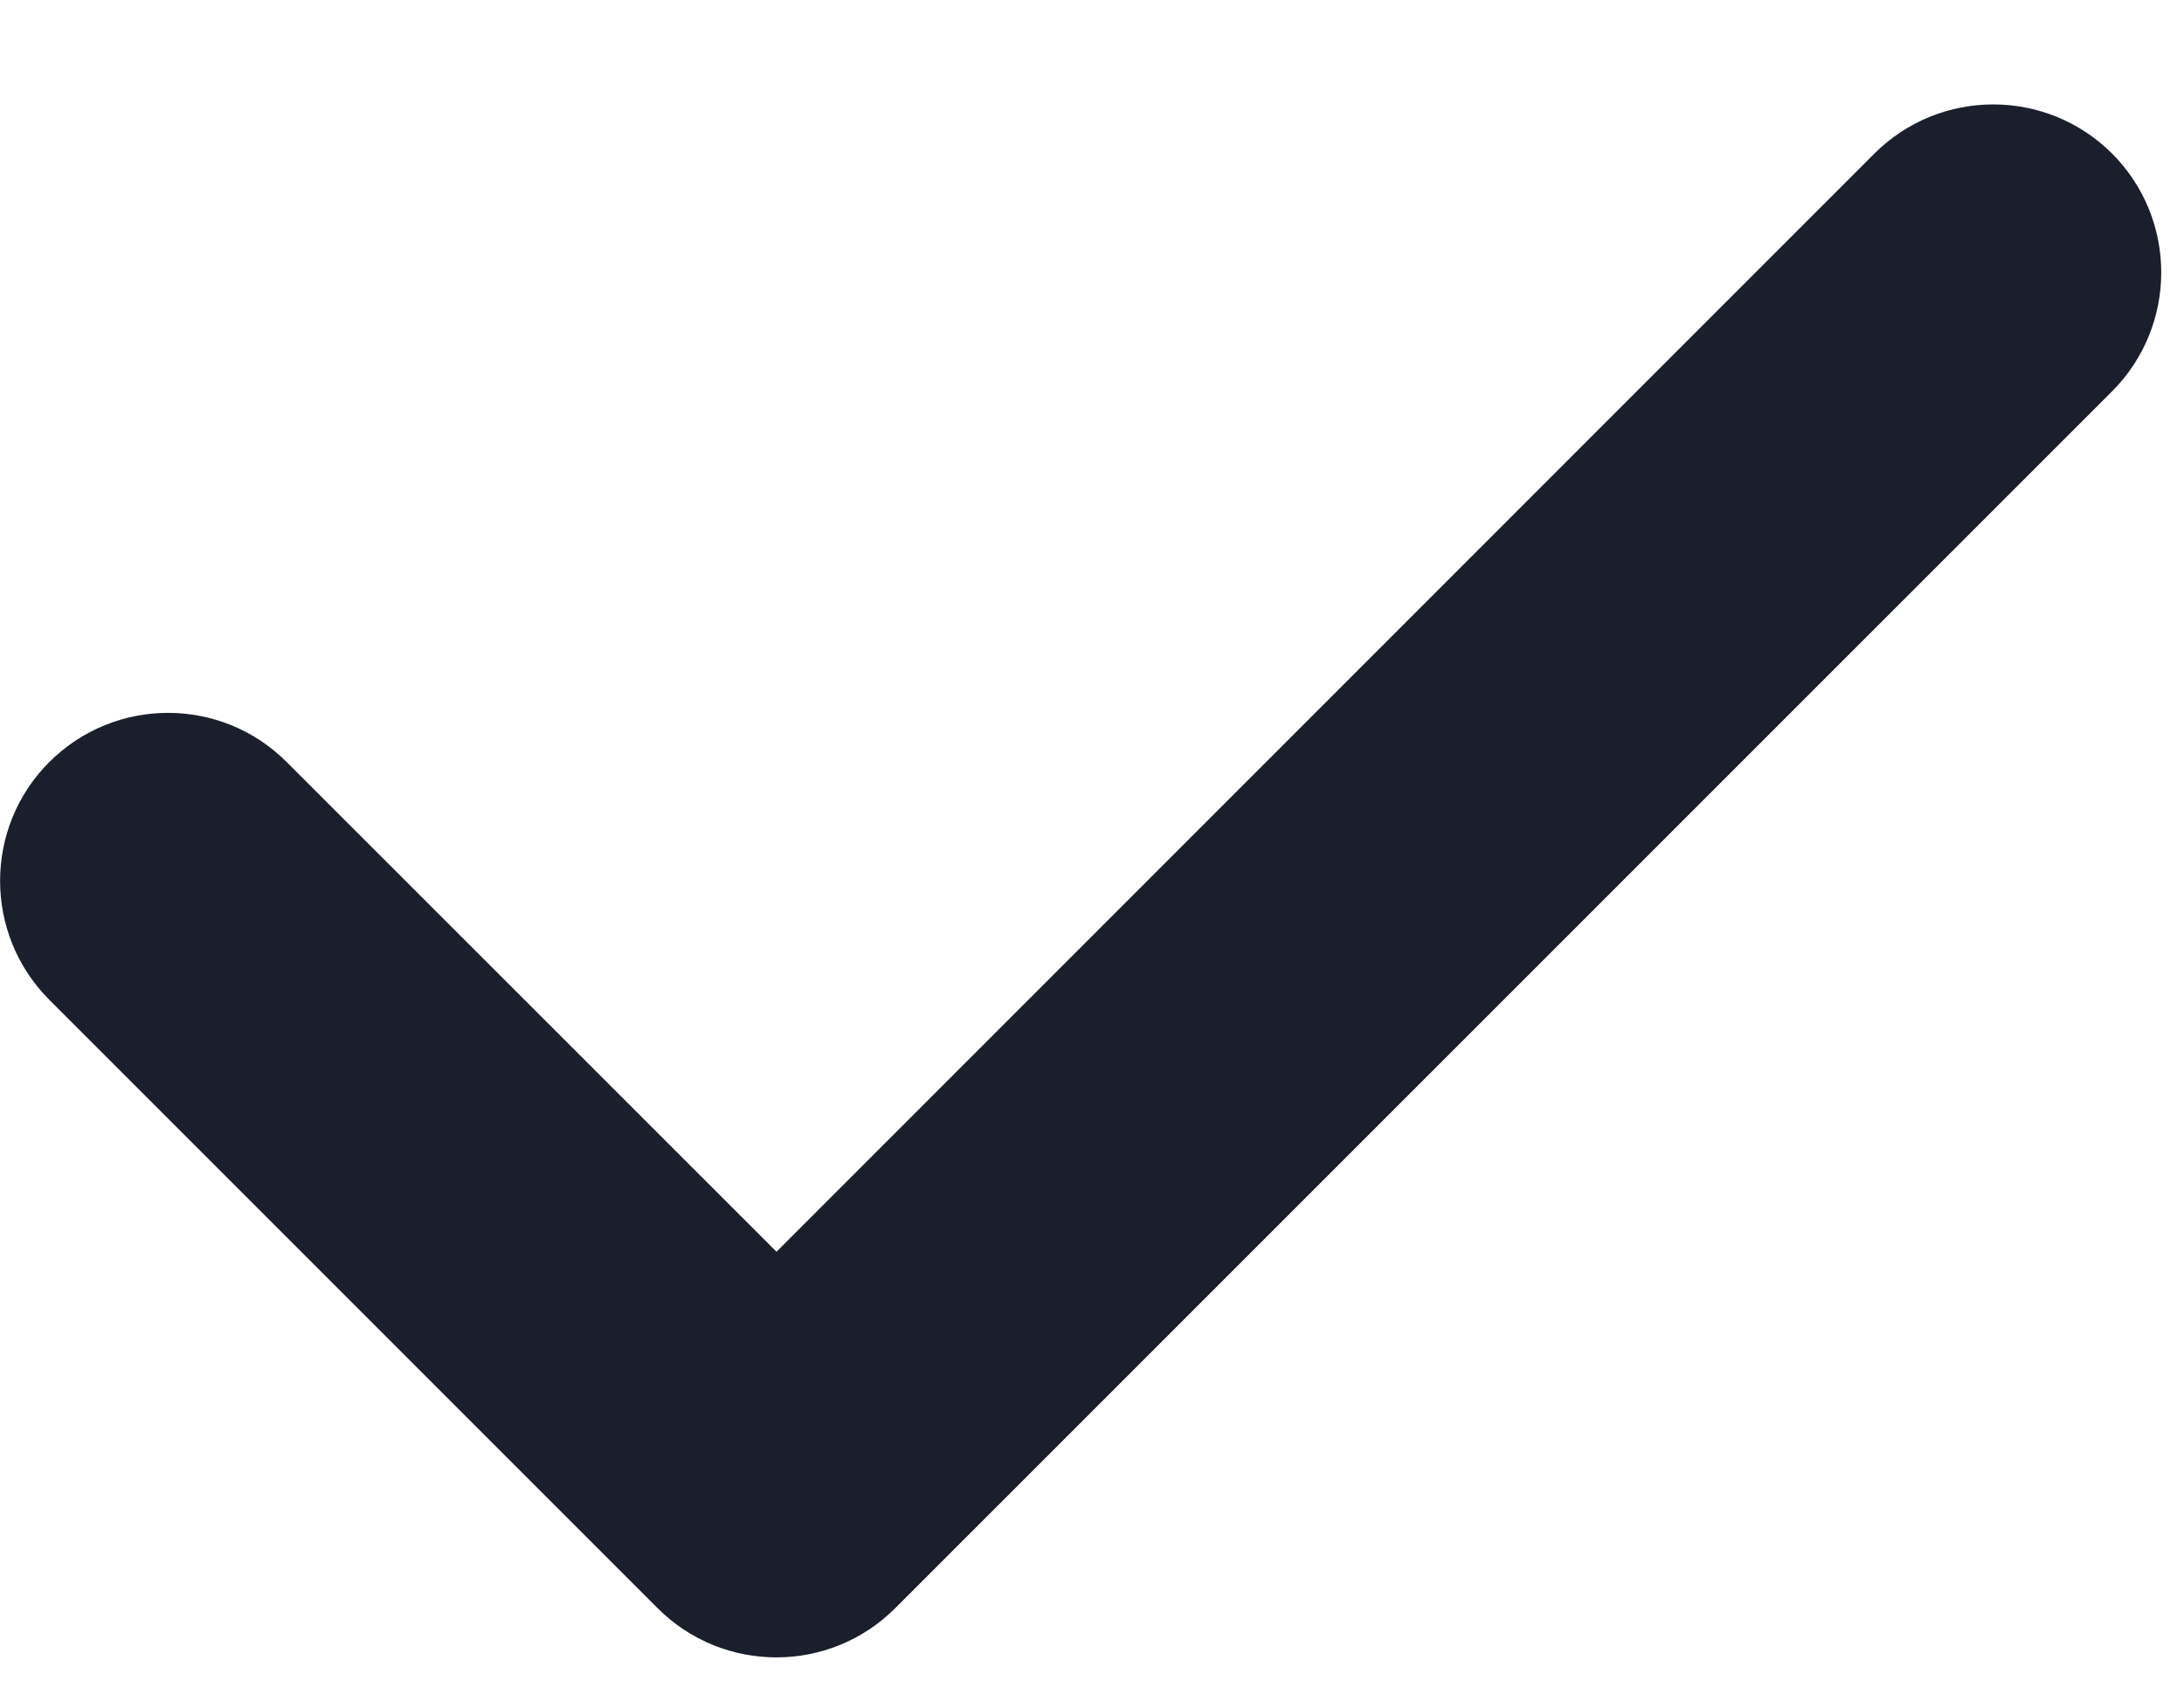
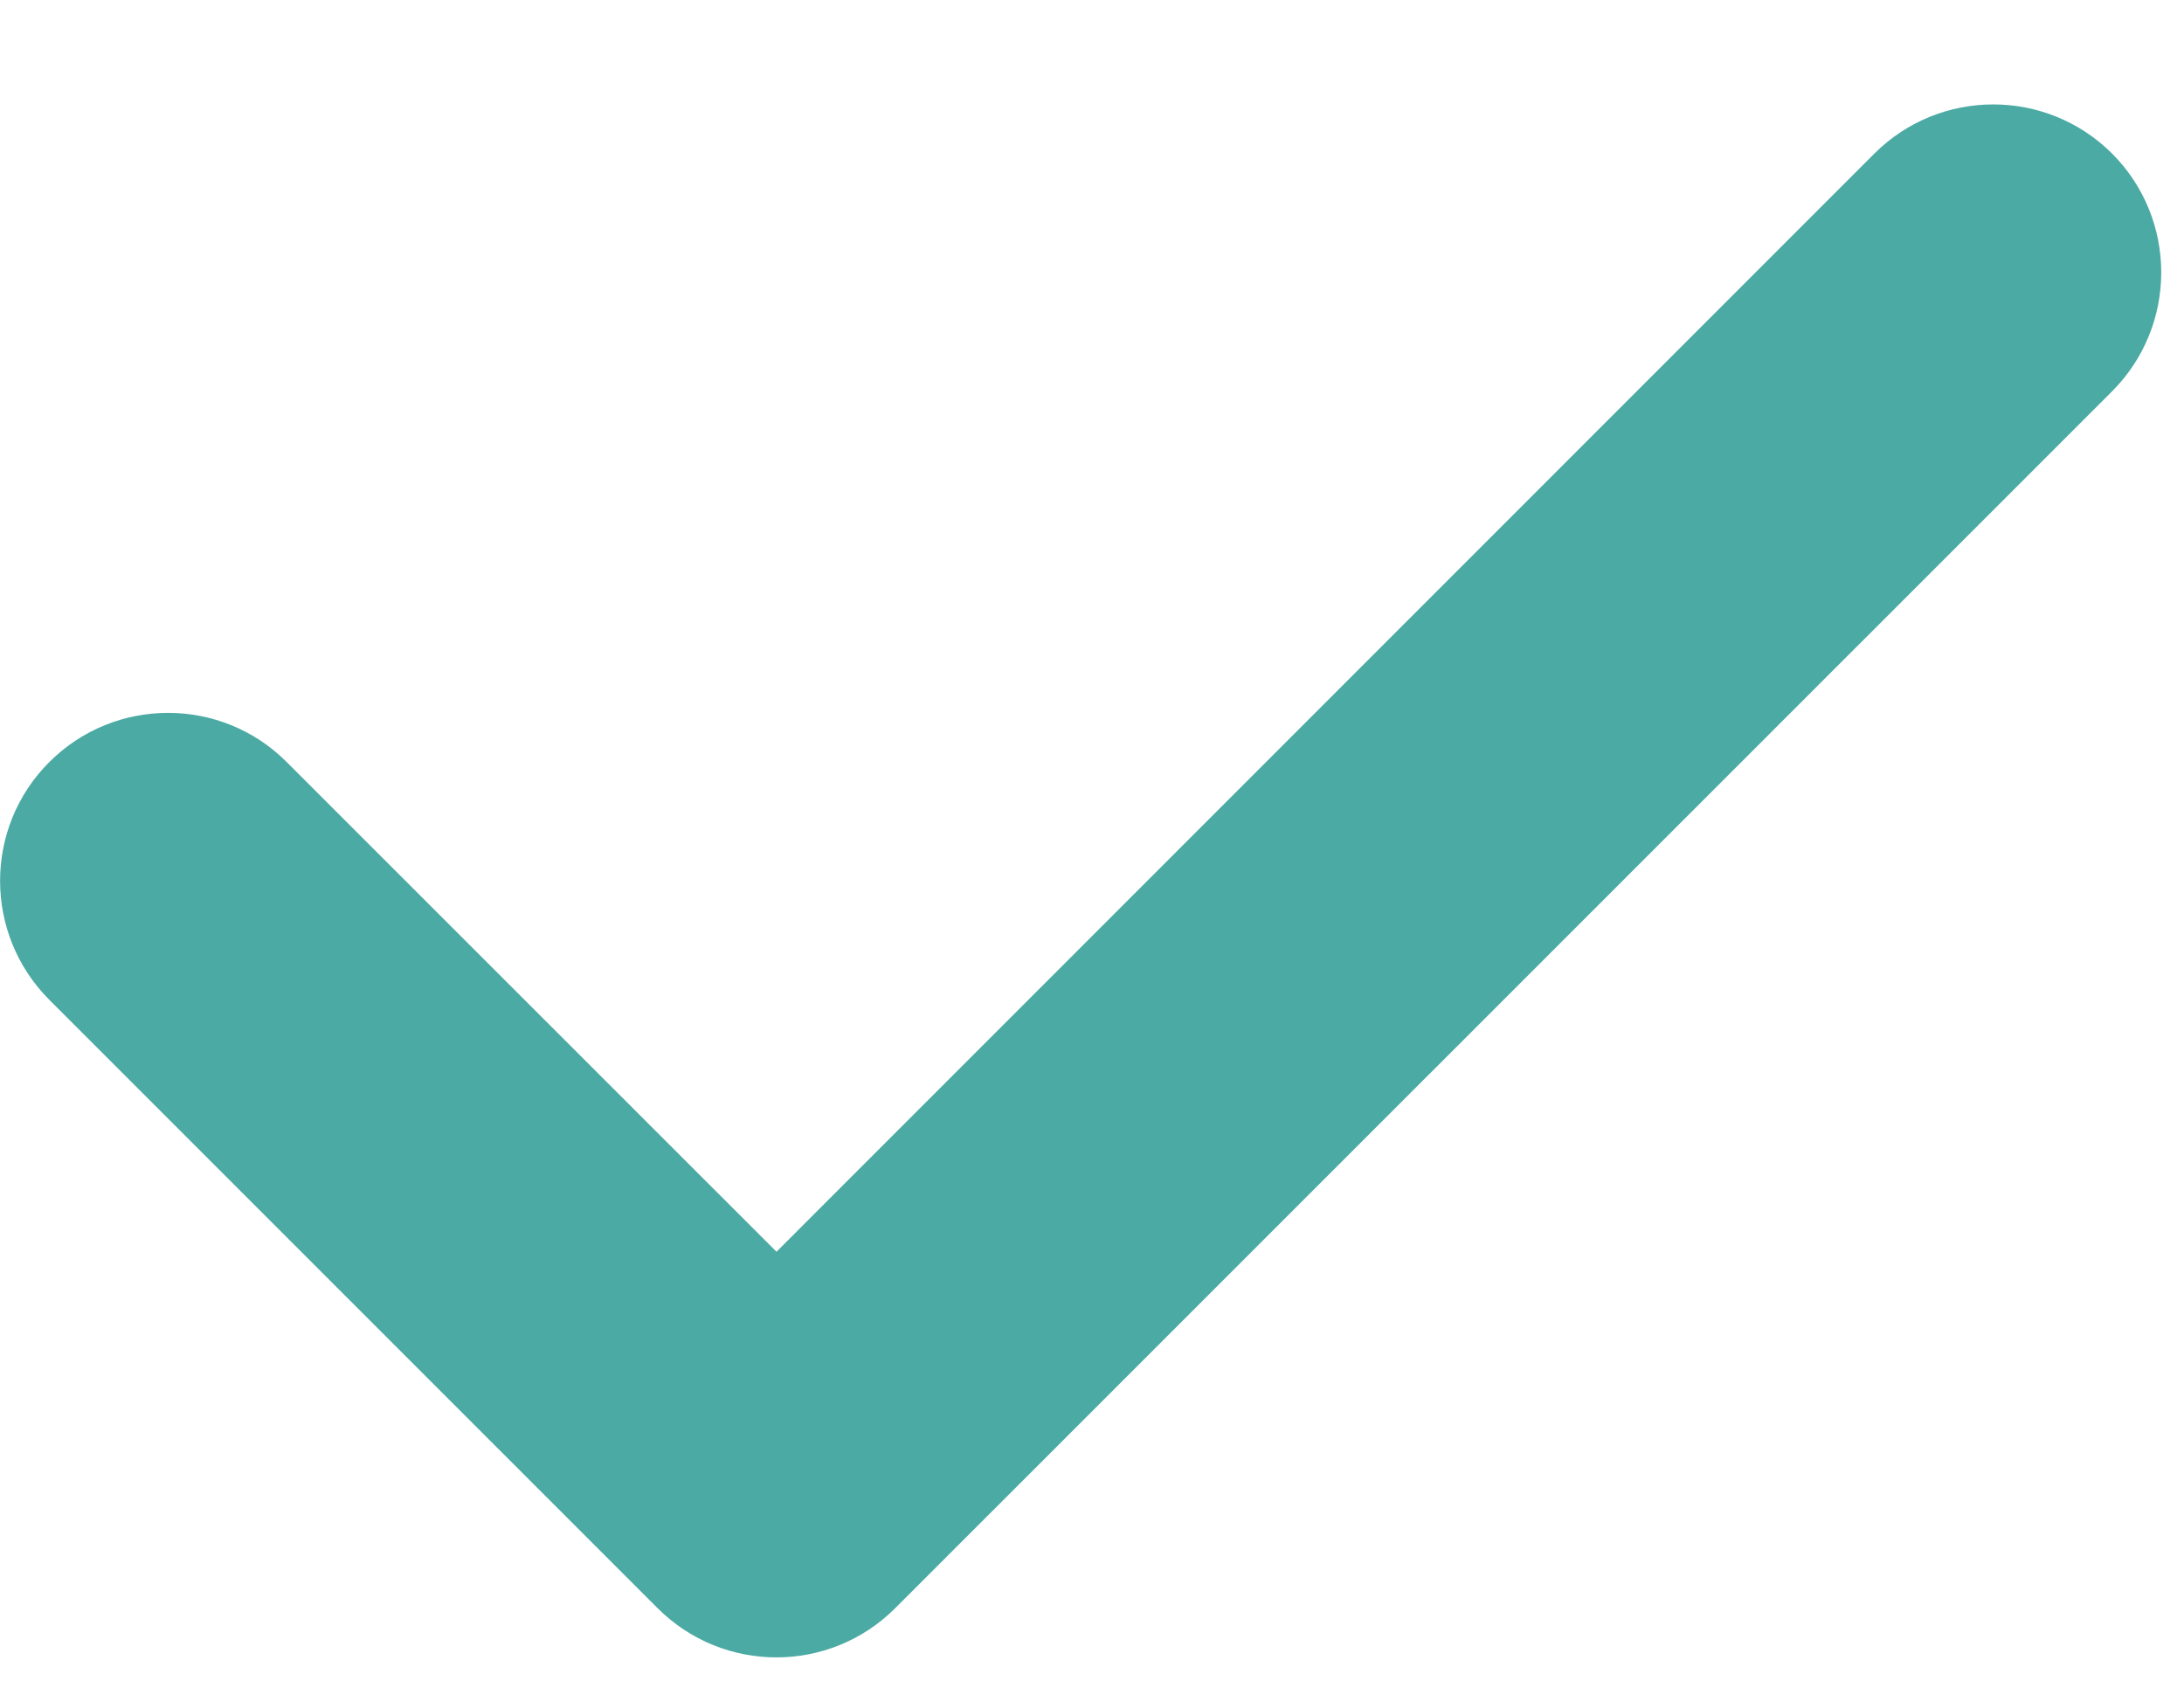
- <svg xmlns="http://www.w3.org/2000/svg" width="13" height="10" viewBox="0 0 13 10" fill="none">
-   <path fill-rule="evenodd" clip-rule="evenodd" d="M0.293 4.536C0.684 4.145 1.317 4.145 1.707 4.536L4.622 7.45L11.157 0.914C11.548 0.524 12.181 0.524 12.572 0.914C12.962 1.305 12.962 1.938 12.572 2.329L5.329 9.571C4.938 9.962 4.305 9.962 3.914 9.571L0.293 5.95C-0.097 5.559 -0.097 4.926 0.293 4.536Z" fill="#1B1F2B" />
+ <svg xmlns="http://www.w3.org/2000/svg" width="13" height="10" viewBox="0 0 13 10" fill="#4baaa3">
+   <path fill-rule="evenodd" clip-rule="evenodd" d="M0.293 4.536C0.684 4.145 1.317 4.145 1.707 4.536L4.622 7.45L11.157 0.914C11.548 0.524 12.181 0.524 12.572 0.914C12.962 1.305 12.962 1.938 12.572 2.329L5.329 9.571C4.938 9.962 4.305 9.962 3.914 9.571L0.293 5.95C-0.097 5.559 -0.097 4.926 0.293 4.536Z" fill="#4baaa3" />
</svg>
